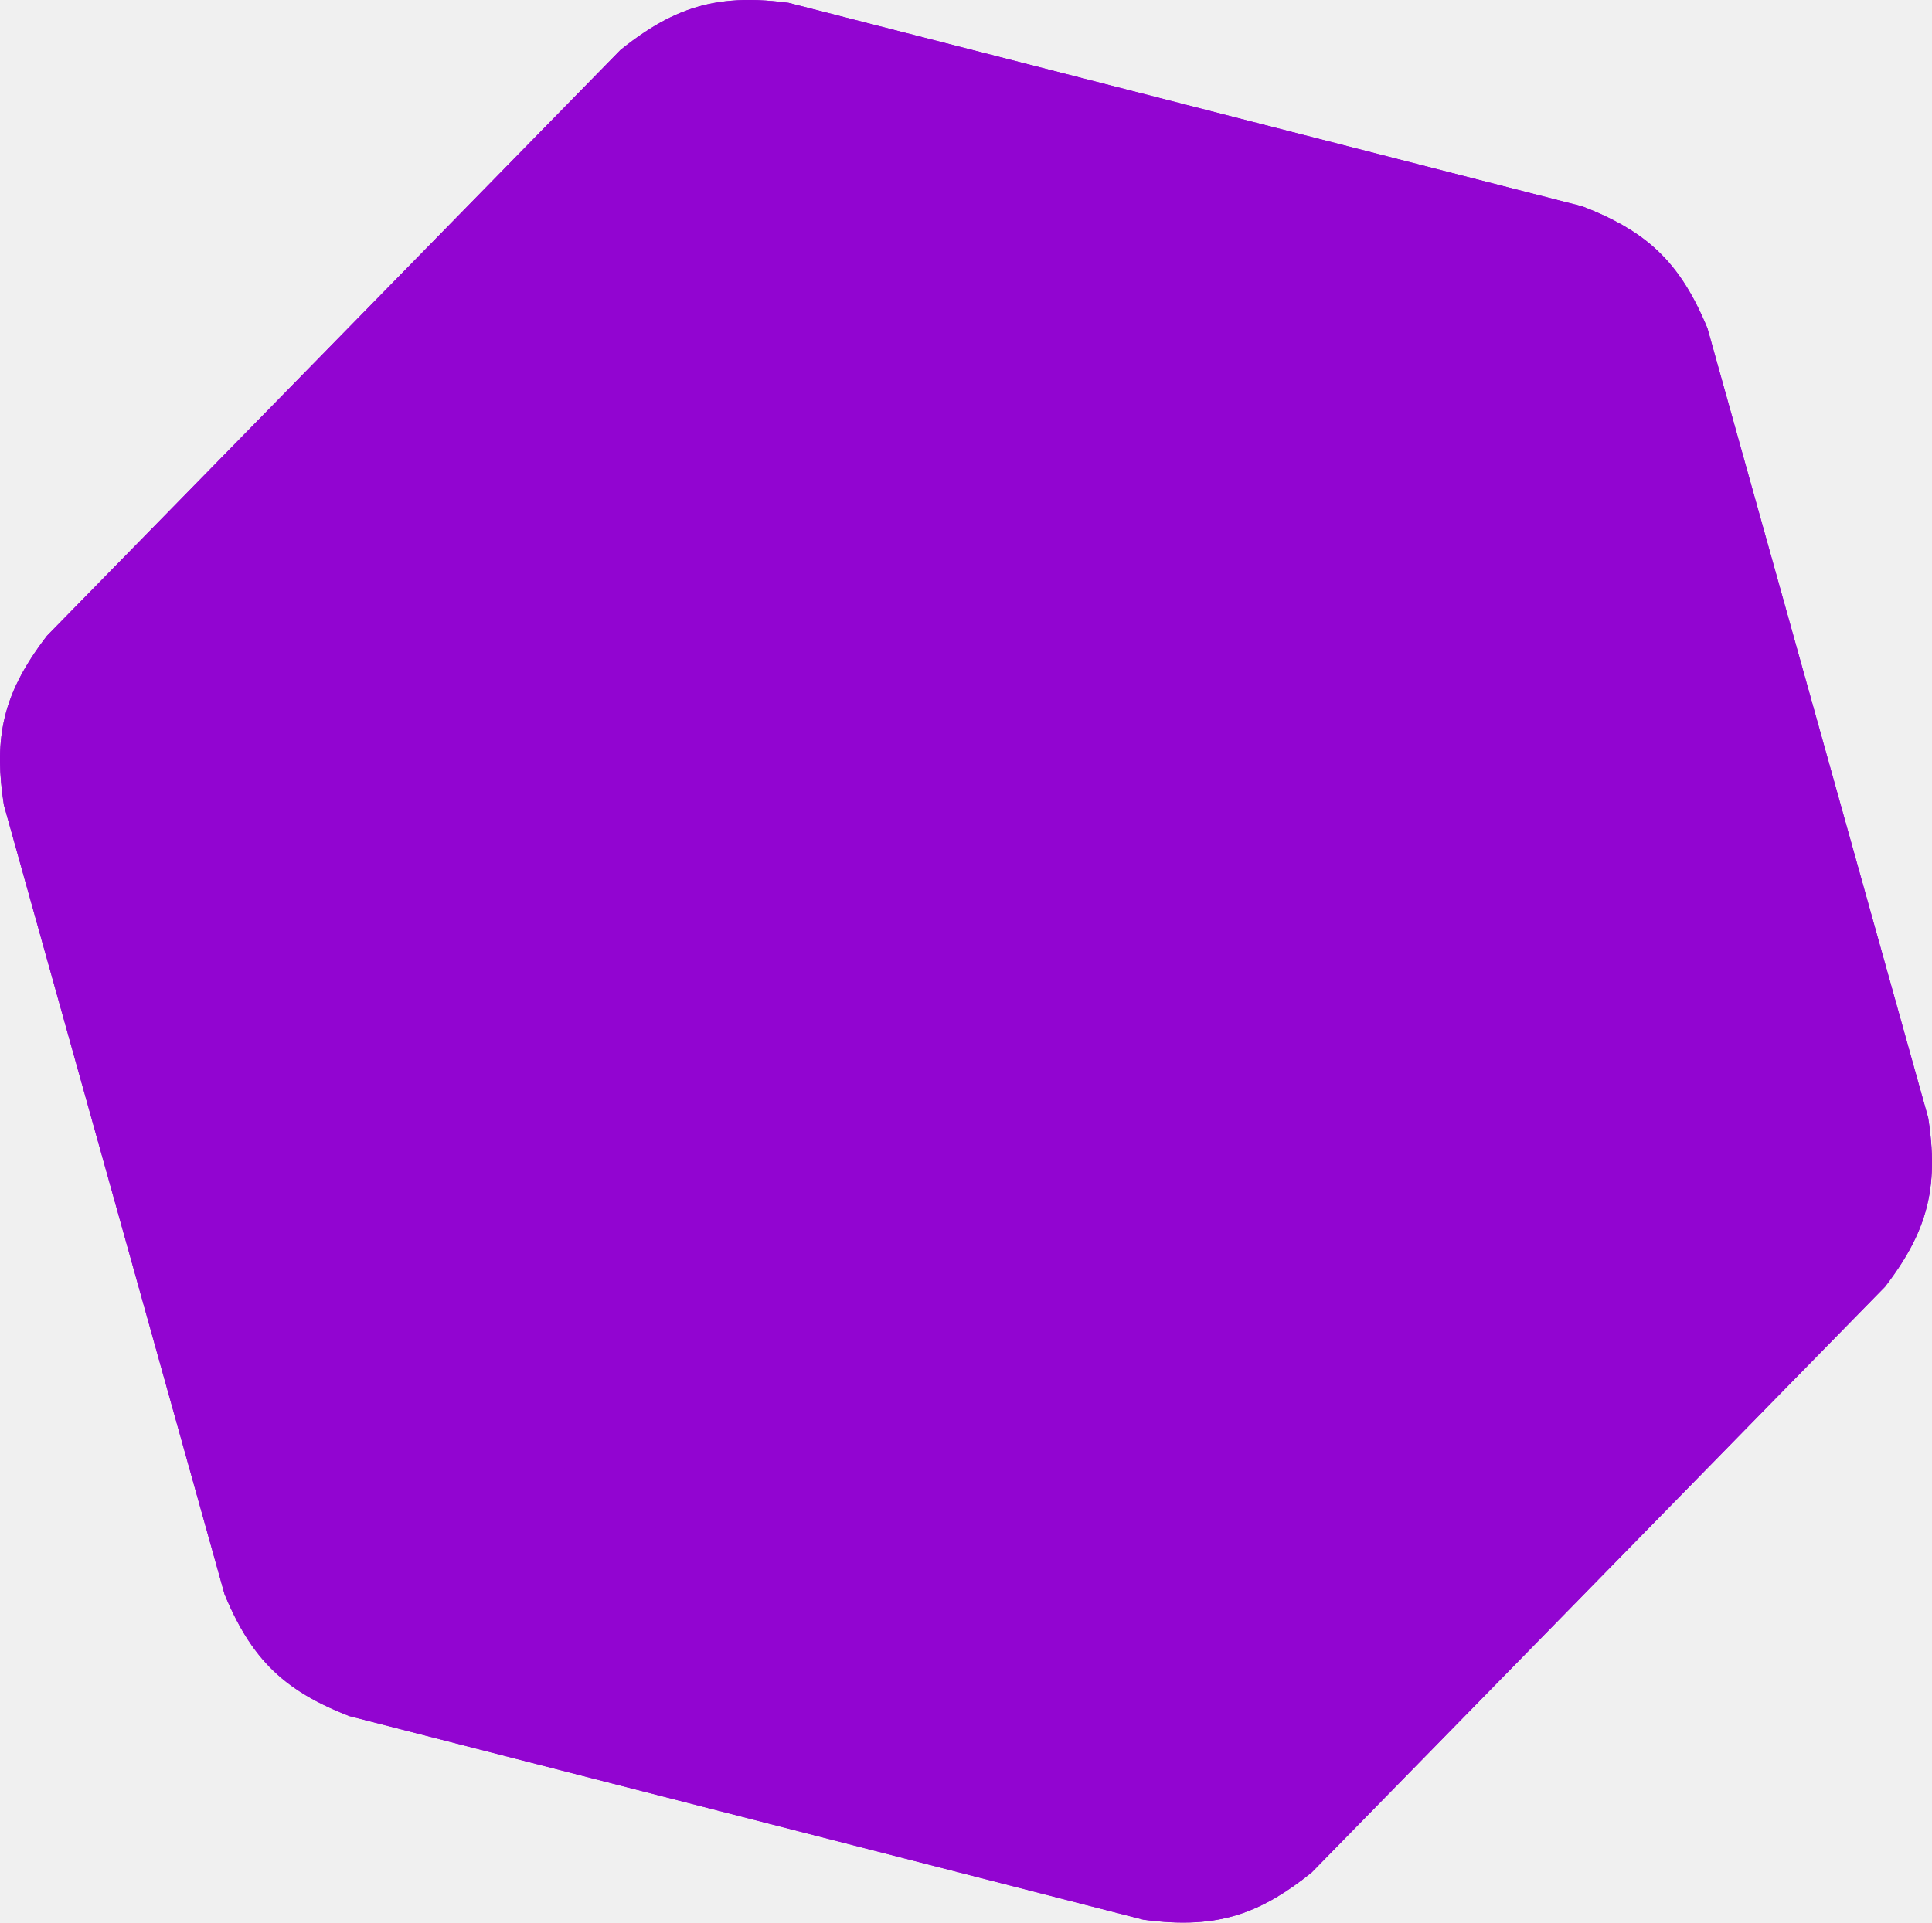
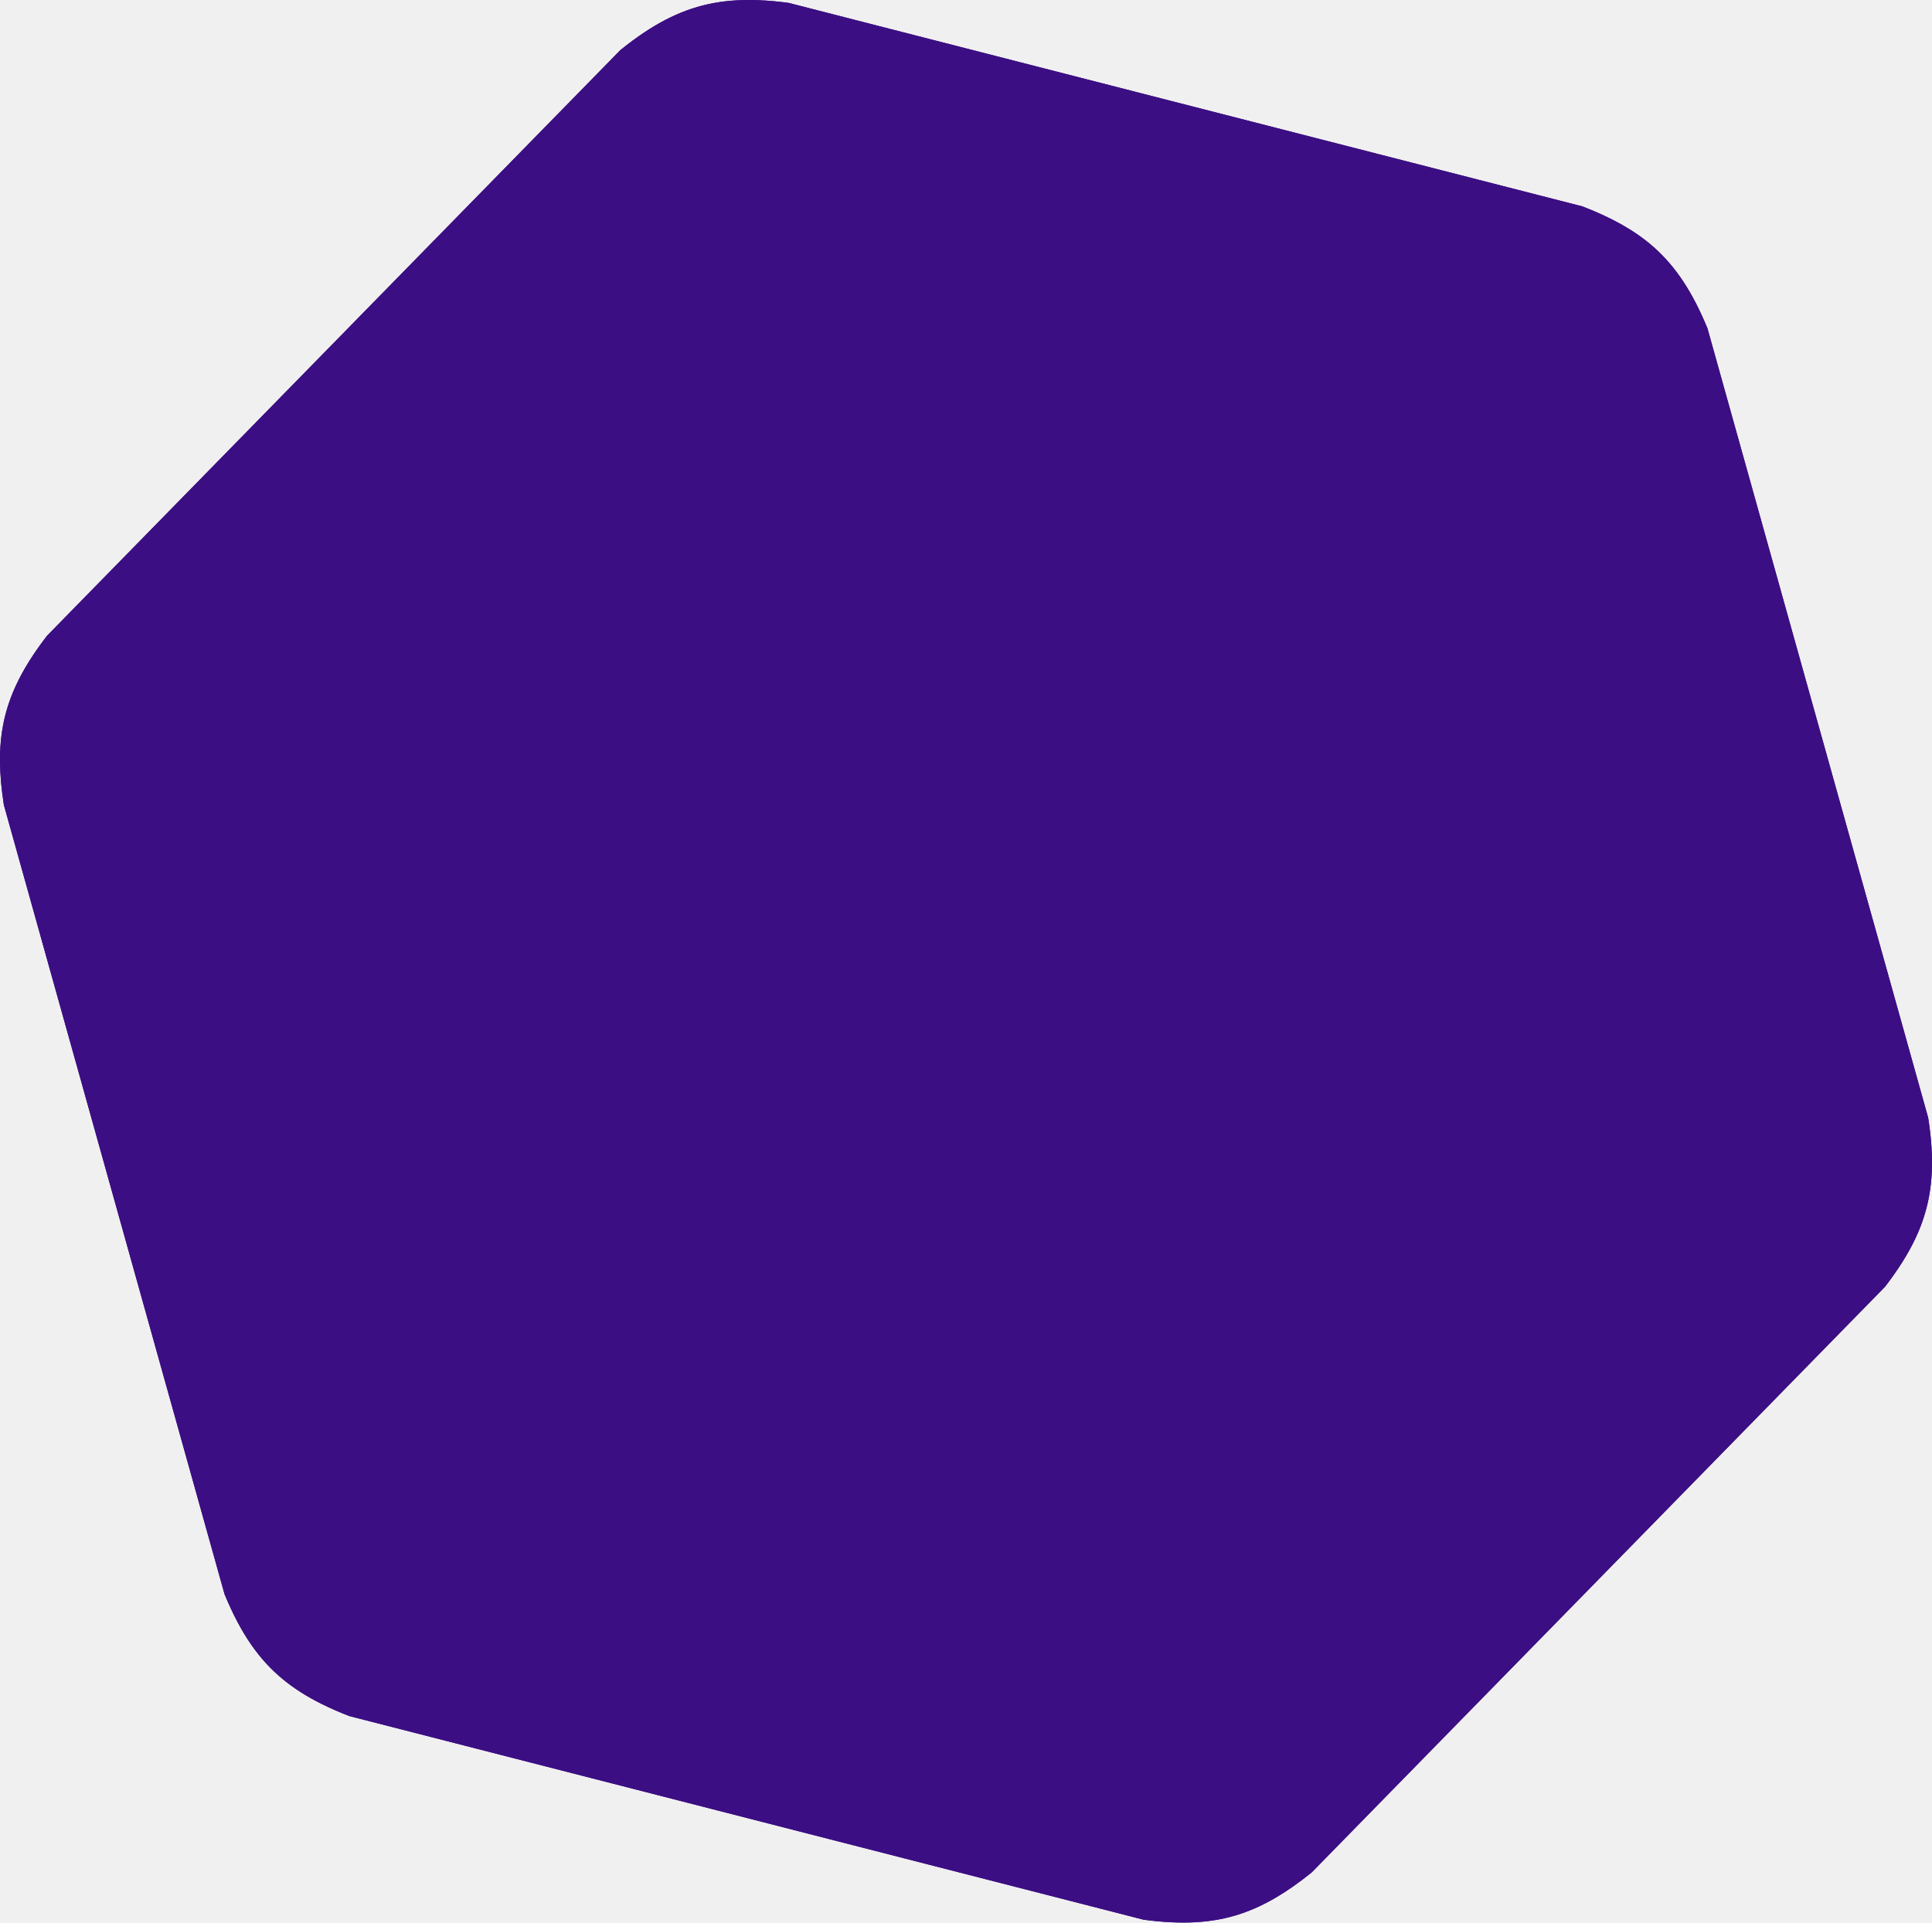
<svg xmlns="http://www.w3.org/2000/svg" xml:space="preserve" width="132.07mm" height="131.459mm" version="1.1" style="clip-rule:evenodd;fill-rule:evenodd;image-rendering:optimizeQuality;shape-rendering:geometricPrecision;text-rendering:geometricPrecision" viewBox="0 0 13207.042 13145.905" id="svg25">
  <defs id="defs4">
    <style type="text/css" id="style2">
   
    .fil1 {fill:#00B0BD}
    .fil7 {fill:#02C8F9}
    .fil4 {fill:#0870D9}
    .fil3 {fill:#6016CE}
    .fil6 {fill:#8640FF}
    .fil2 {fill:#B107DF}
    .fil5 {fill:#FF4AED}
    .fil0 {fill:white}
   
  </style>
  </defs>
  <g id="Layer_x0020_1" transform="translate(-3727.294,-5742.059)">
-     <g id="_1893378701888" style="fill:#9205d1;fill-opacity:1;stroke:none">
-       <path class="fil1" d="m 8133.59,5962.34 c -53.86,35.75 -108.52,76.1 -164.79,121.46 l -3920.21,4005.58 c -160.44,208.68 -256.23,393.95 -297.54,597.11 l 0.1,0.1 c -33.69,166.71 -30.7,345.85 2.68,559.84 l 1508.48,5396.32 c 56.17,135.8 116.11,250.46 185.07,349.1 121.87,174.23 272.32,298.78 480.48,402.26 l 0.27,0.07 -0.17,-0.04 c 57.88,28.75 120.19,55.89 187.61,81.97 l 5429.04,1392.24 c 260.93,34.59 469.26,24.91 665.89,-40.9 v -0.13 c 161.22,-54.18 314.9,-146.34 483.53,-282.24 l 3919.08,-4004.52 c 89.52,-116.55 158.89,-225.8 209.81,-334.87 89.92,-192.65 122.59,-385.2 108.11,-617.24 l -0.07,-0.24 0.07,0.17 c -4.05,-64.5 -11.7,-132.03 -22.82,-203.46 L 15399.39,7987.13 c -100.5,-243.3 -213.07,-418.9 -368.36,-556.24 l -0.13,0.07 0.03,-0.04 c -127.53,-112.54 -284.19,-199.51 -486.21,-277.6 L 9117.16,5761.56 c -145.68,-19.29 -274.96,-24.71 -394.87,-14.28 -211.84,18.43 -394.91,86.43 -588.63,214.96 z m -806.46,8086.89 -0.07,-0.03 3003.76,-5202.74 0.06,-0.03 3003.79,5202.74 v 0.03 z" id="path9" style="fill:#9205d1;fill-opacity:1;stroke:none" />
-       <path class="fil2" d="m 8133.61,5962.3 c -53.84,35.77 -108.5,76.14 -164.81,121.49 l -3920.21,4005.58 c -160.43,208.68 -256.22,393.95 -297.53,597.12 l 1696.37,979.39 4883.44,-2819.45 3003.81,5202.74 V 8410.27 L 9350.23,6109.84 c -396.76,-229 -770.12,-325.2 -1216.75,-147.4 z" id="path11" style="fill:#9205d1;fill-opacity:1;stroke:none" />
-       <path class="fil3" d="m 5927.95,17394.13 c 57.9,28.75 120.19,55.9 187.62,81.99 l 5429.04,1392.22 c 260.93,34.59 469.27,24.92 665.88,-40.89 l -0.01,-1958.8 -4883.43,-2819.47 3003.79,-5202.75 -4883.42,2819.45 -0.01,4600.86 c 0.06,458.11 103.44,829.54 480.73,1127.44 z" id="path13" style="fill:#9205d1;fill-opacity:1;stroke:none" />
-       <path class="fil4" d="m 16931.01,13588.39 c -4.04,-64.52 -11.68,-132.03 -22.8,-203.47 L 15399.39,7987.11 c -100.51,-243.27 -213.06,-418.86 -368.36,-556.23 l -1696.35,979.41 -0.02,5638.92 -6007.59,0.01 4883.41,2819.45 3984.46,-2300.42 c 396.7,-229.11 666.68,-504.35 736.03,-980.04 z" id="path15" style="fill:#9205d1;fill-opacity:1;stroke:none" />
-       <path class="fil5" d="m 3751.16,10686.56 1696.25,979.32 -0.01,4600.86 c 0.06,458.11 103.44,829.55 480.72,1127.44 l -0.24,-0.06 c -208.2,-103.5 -358.62,-228.05 -480.49,-402.26 -68.99,-98.64 -128.9,-213.32 -185.08,-349.13 l -1508.47,-5396.3 c -33.4,-213.98 -36.37,-393.16 -2.68,-559.87 z" id="path17" style="fill:#9205d1;fill-opacity:1;stroke:none" />
-       <path class="fil6" d="m 12210.5,18827.33 -0.01,-1958.66 3984.45,-2300.42 c 396.71,-229.11 666.69,-504.35 736.03,-980.04 l 0.07,0.24 c 14.47,232.05 -18.19,424.6 -108.12,617.25 -50.93,109.07 -120.29,218.29 -209.81,334.84 l -3919.09,4004.54 c -168.61,135.91 -322.31,228.08 -483.52,282.25 z" id="path19" style="fill:#9205d1;fill-opacity:1;stroke:none" />
-       <path class="fil7" d="M 15030.93,7430.93 13334.69,8410.27 9350.24,6109.84 c -396.77,-229 -770.13,-325.2 -1216.76,-147.4 l 0.18,-0.18 c 193.73,-128.56 376.81,-196.55 588.62,-214.99 119.91,-10.43 249.18,-4.97 394.88,14.28 l 5427.57,1391.77 c 202.01,78.07 358.67,165.08 486.2,277.61 z" id="path21" style="fill:#9205d1;fill-opacity:1;stroke:none" />
+     <g id="_1893378701888" style="fill:#3c0e83;fill-opacity:1;stroke:none">
+       <path class="fil1" d="m 8133.59,5962.34 c -53.86,35.75 -108.52,76.1 -164.79,121.46 l -3920.21,4005.58 c -160.44,208.68 -256.23,393.95 -297.54,597.11 l 0.1,0.1 c -33.69,166.71 -30.7,345.85 2.68,559.84 l 1508.48,5396.32 c 56.17,135.8 116.11,250.46 185.07,349.1 121.87,174.23 272.32,298.78 480.48,402.26 l 0.27,0.07 -0.17,-0.04 c 57.88,28.75 120.19,55.89 187.61,81.97 l 5429.04,1392.24 c 260.93,34.59 469.26,24.91 665.89,-40.9 v -0.13 c 161.22,-54.18 314.9,-146.34 483.53,-282.24 l 3919.08,-4004.52 c 89.52,-116.55 158.89,-225.8 209.81,-334.87 89.92,-192.65 122.59,-385.2 108.11,-617.24 l -0.07,-0.24 0.07,0.17 c -4.05,-64.5 -11.7,-132.03 -22.82,-203.46 L 15399.39,7987.13 c -100.5,-243.3 -213.07,-418.9 -368.36,-556.24 l -0.13,0.07 0.03,-0.04 c -127.53,-112.54 -284.19,-199.51 -486.21,-277.6 L 9117.16,5761.56 c -145.68,-19.29 -274.96,-24.71 -394.87,-14.28 -211.84,18.43 -394.91,86.43 -588.63,214.96 z m -806.46,8086.89 -0.07,-0.03 3003.76,-5202.74 0.06,-0.03 3003.79,5202.74 v 0.03 z" id="path9" style="fill:#3c0e83;fill-opacity:1;stroke:none" />
+       <path class="fil2" d="m 8133.61,5962.3 c -53.84,35.77 -108.5,76.14 -164.81,121.49 l -3920.21,4005.58 c -160.43,208.68 -256.22,393.95 -297.53,597.12 l 1696.37,979.39 4883.44,-2819.45 3003.81,5202.74 V 8410.27 L 9350.23,6109.84 c -396.76,-229 -770.12,-325.2 -1216.75,-147.4 z" id="path11" style="fill:#3c0e83;fill-opacity:1;stroke:none" />
+       <path class="fil3" d="m 5927.95,17394.13 c 57.9,28.75 120.19,55.9 187.62,81.99 l 5429.04,1392.22 c 260.93,34.59 469.27,24.92 665.88,-40.89 l -0.01,-1958.8 -4883.43,-2819.47 3003.79,-5202.75 -4883.42,2819.45 -0.01,4600.86 c 0.06,458.11 103.44,829.54 480.73,1127.44 z" id="path13" style="fill:#3c0e83;fill-opacity:1;stroke:none" />
+       <path class="fil4" d="m 16931.01,13588.39 c -4.04,-64.52 -11.68,-132.03 -22.8,-203.47 L 15399.39,7987.11 c -100.51,-243.27 -213.06,-418.86 -368.36,-556.23 l -1696.35,979.41 -0.02,5638.92 -6007.59,0.01 4883.41,2819.45 3984.46,-2300.42 c 396.7,-229.11 666.68,-504.35 736.03,-980.04 z" id="path15" style="fill:#3c0e83;fill-opacity:1;stroke:none" />
+       <path class="fil5" d="m 3751.16,10686.56 1696.25,979.32 -0.01,4600.86 c 0.06,458.11 103.44,829.55 480.72,1127.44 l -0.24,-0.06 c -208.2,-103.5 -358.62,-228.05 -480.49,-402.26 -68.99,-98.64 -128.9,-213.32 -185.08,-349.13 l -1508.47,-5396.3 c -33.4,-213.98 -36.37,-393.16 -2.68,-559.87 z" id="path17" style="fill:#3c0e83;fill-opacity:1;stroke:none" />
+       <path class="fil6" d="m 12210.5,18827.33 -0.01,-1958.66 3984.45,-2300.42 c 396.71,-229.11 666.69,-504.35 736.03,-980.04 l 0.07,0.24 c 14.47,232.05 -18.19,424.6 -108.12,617.25 -50.93,109.07 -120.29,218.29 -209.81,334.84 l -3919.09,4004.54 c -168.61,135.91 -322.31,228.08 -483.52,282.25 z" id="path19" style="fill:#3c0e83;fill-opacity:1;stroke:none" />
+       <path class="fil7" d="M 15030.93,7430.93 13334.69,8410.27 9350.24,6109.84 c -396.77,-229 -770.13,-325.2 -1216.76,-147.4 l 0.18,-0.18 c 193.73,-128.56 376.81,-196.55 588.62,-214.99 119.91,-10.43 249.18,-4.97 394.88,14.28 l 5427.57,1391.77 c 202.01,78.07 358.67,165.08 486.2,277.61 z" id="path21" style="fill:#3c0e83;fill-opacity:1;stroke:none" />
    </g>
-     <ellipse style="fill:#9205d1;fill-opacity:1;stroke:none;stroke-width:254.106" id="path362" cx="10055.487" cy="12285.472" rx="4127.368" ry="4364.887" />
+     <ellipse style="fill:#3c0e83;fill-opacity:1;stroke:none;stroke-width:254.106" id="path362" cx="10055.487" cy="12285.472" rx="4127.368" ry="4364.887" />
  </g>
</svg>
